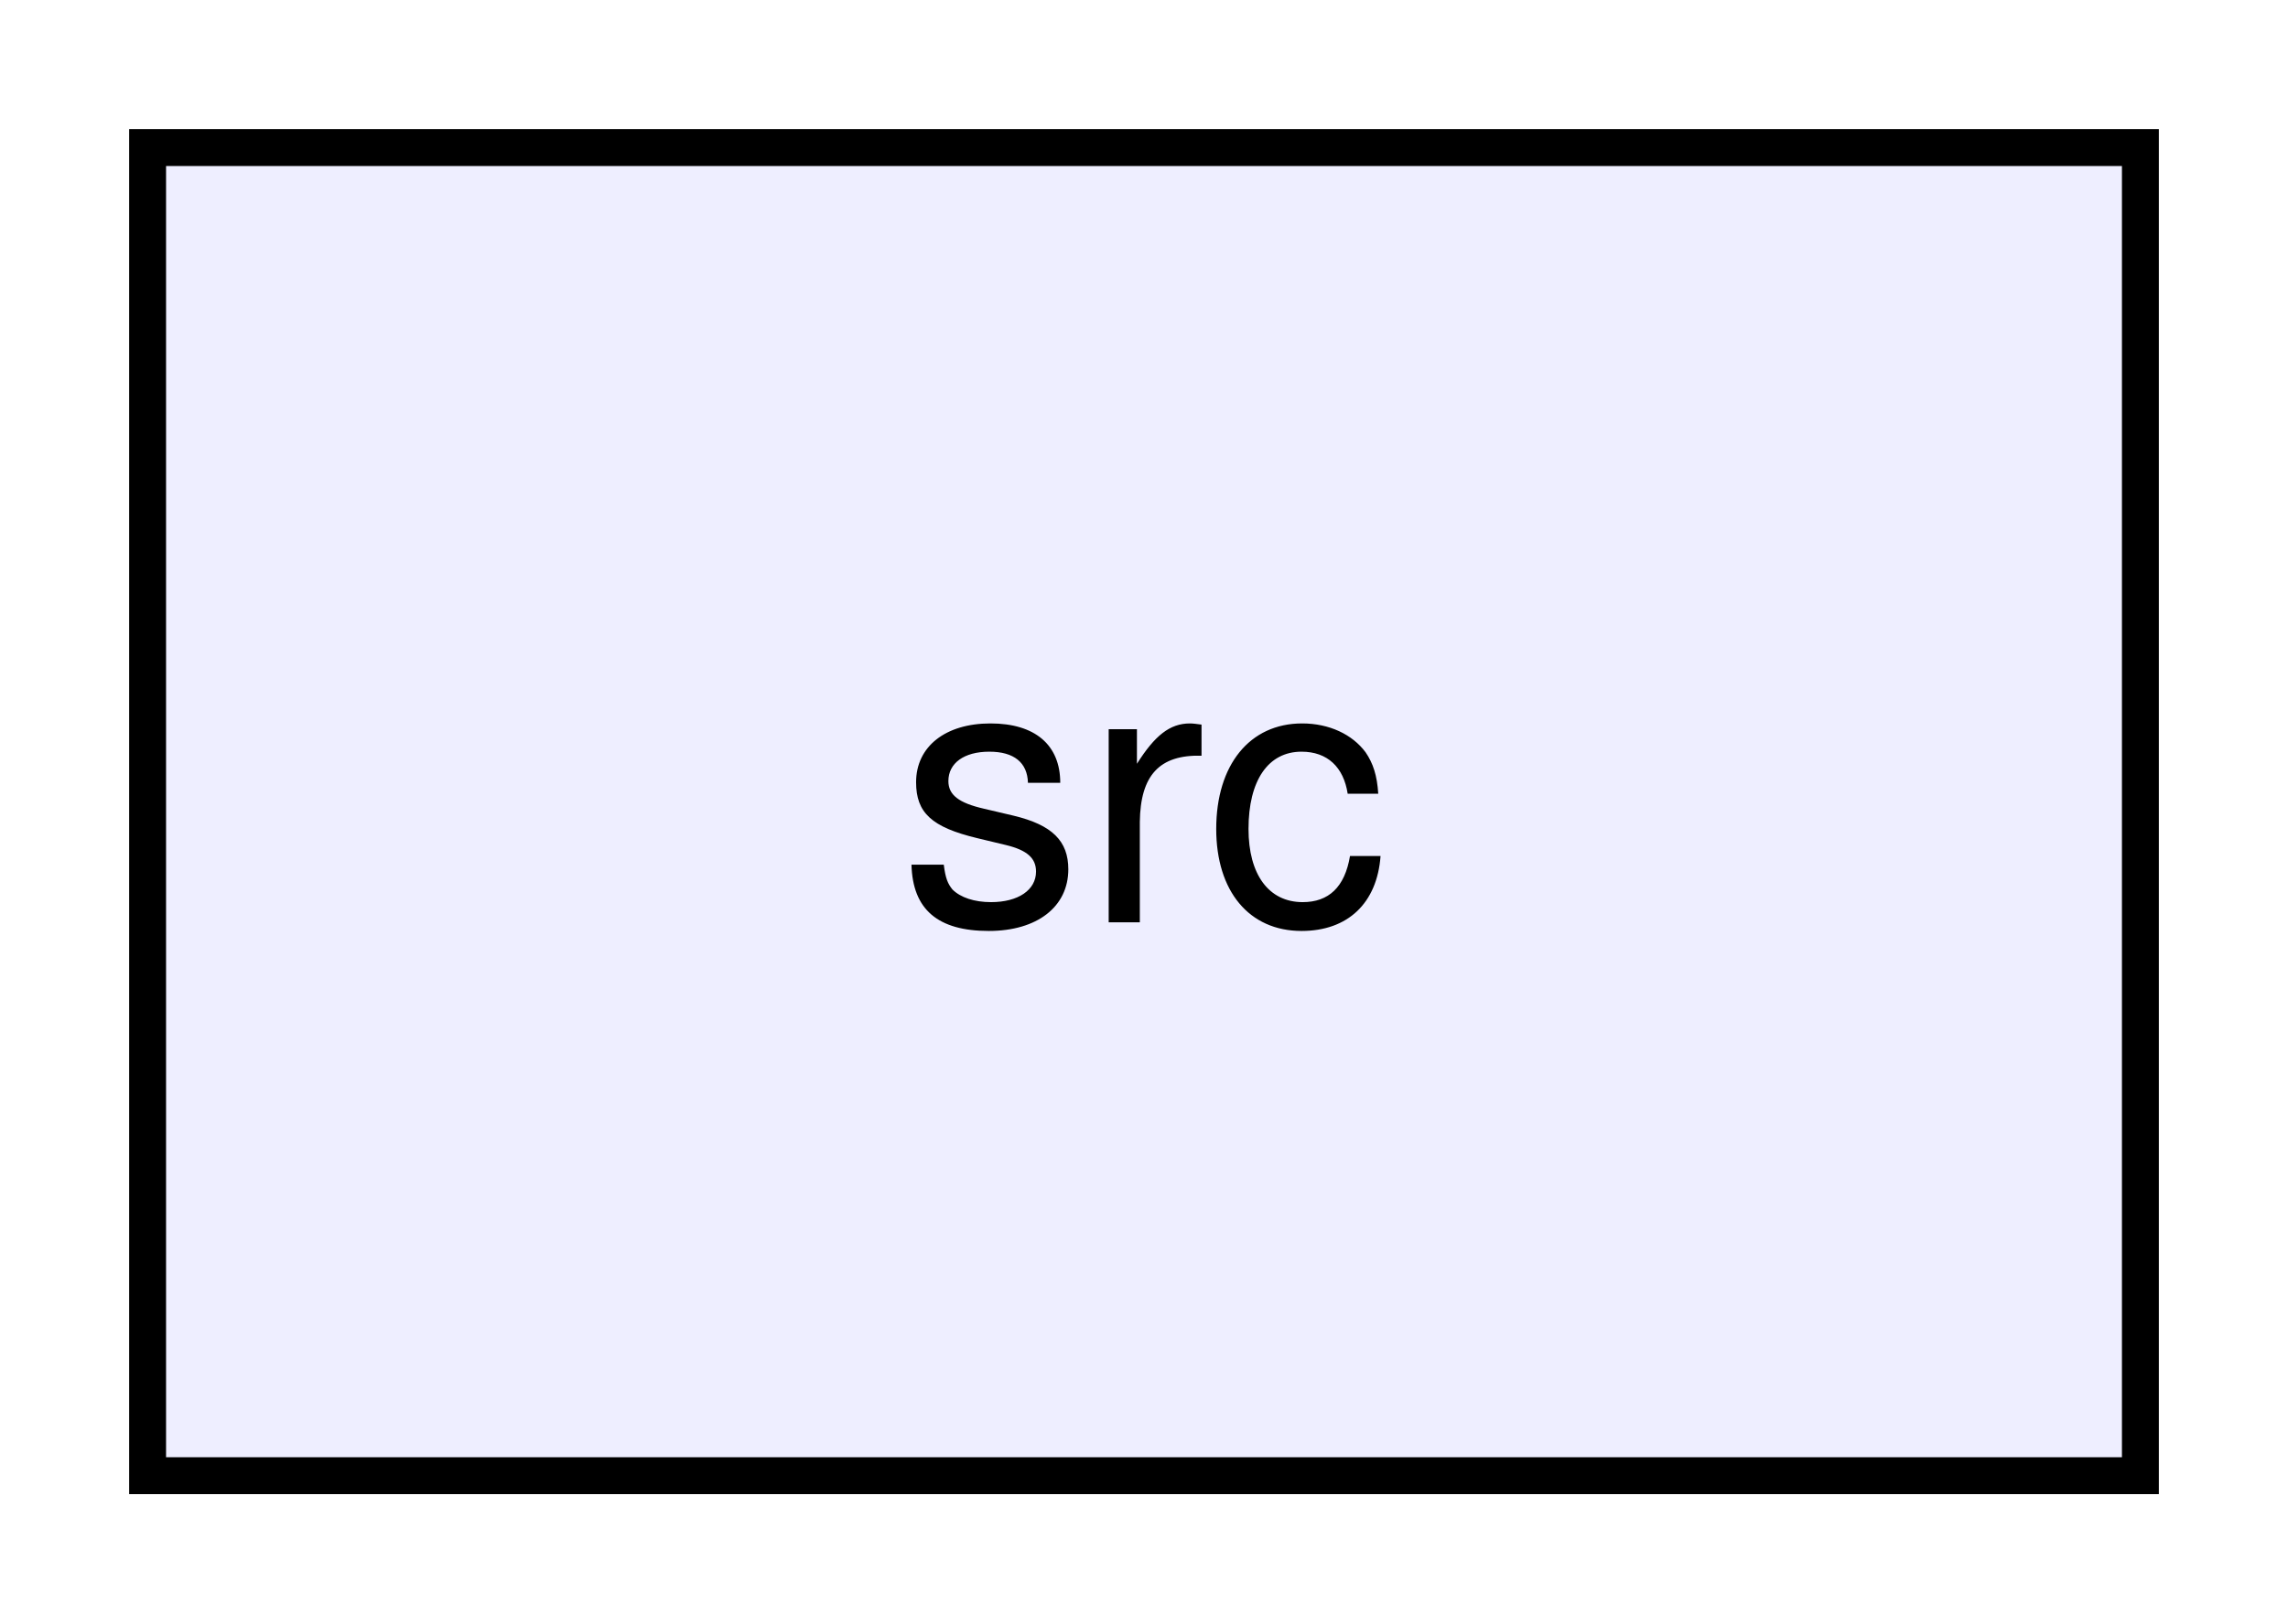
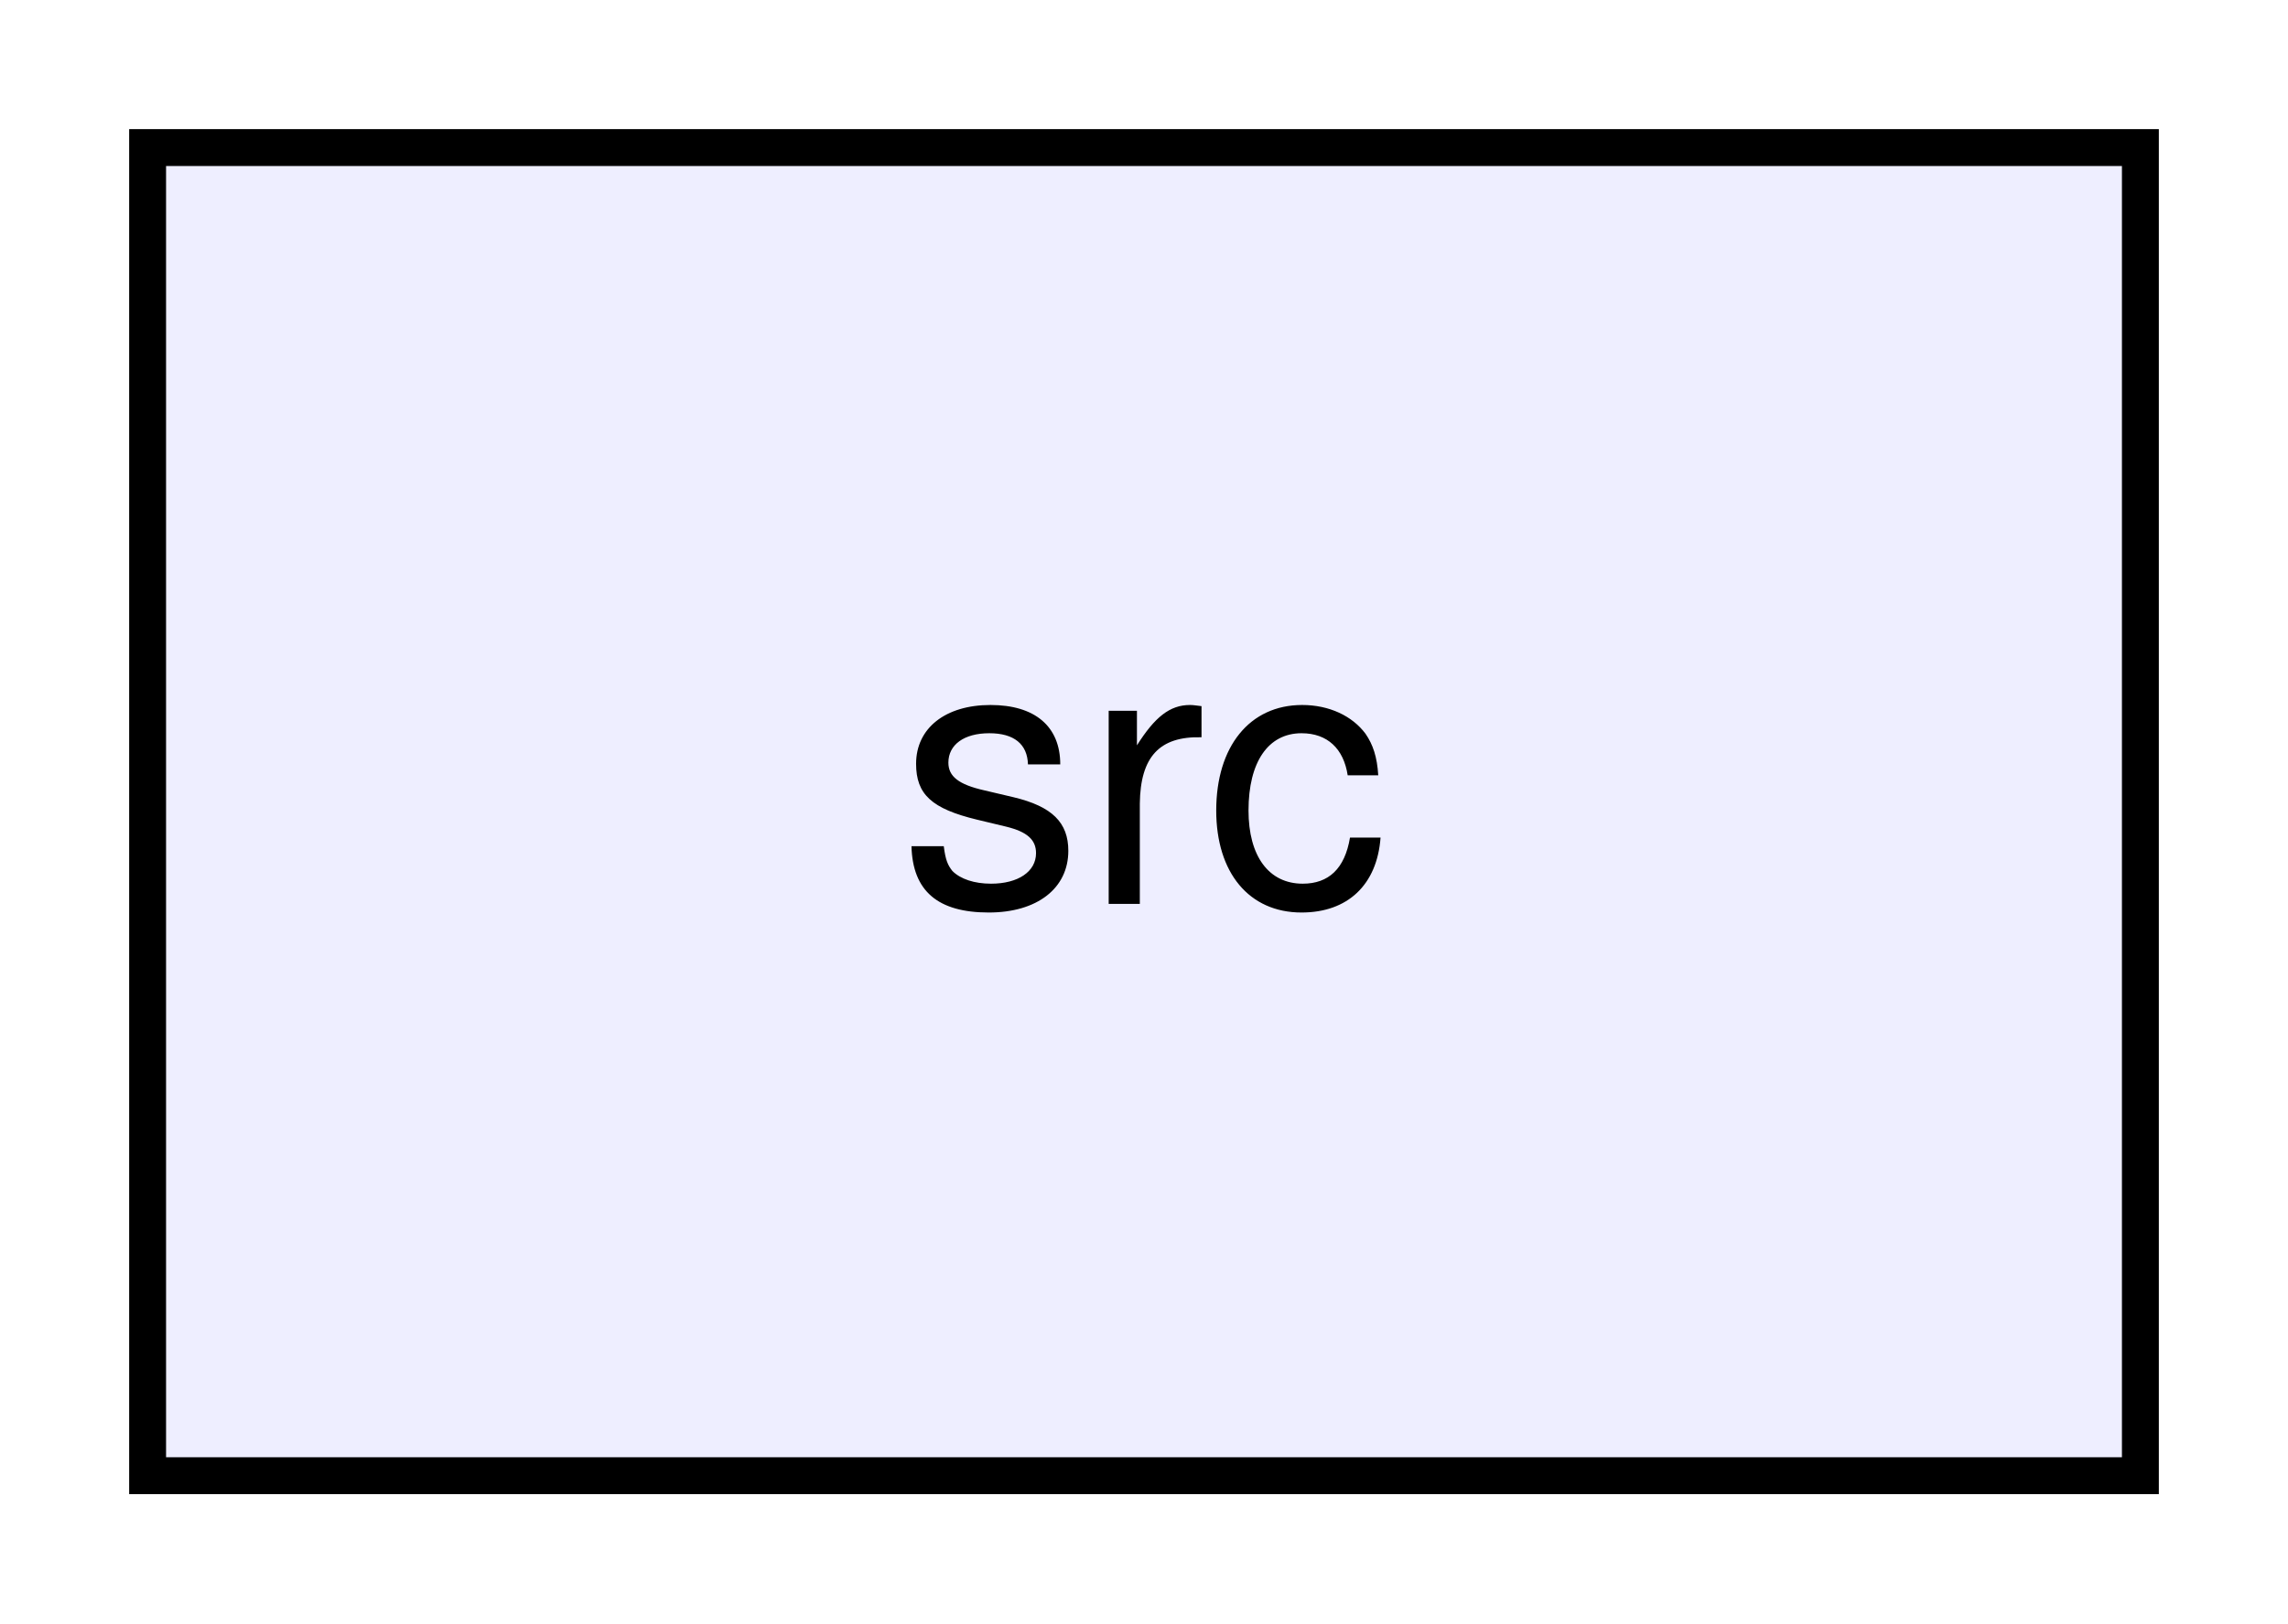
<svg xmlns="http://www.w3.org/2000/svg" xmlns:xlink="http://www.w3.org/1999/xlink" width="62pt" height="44pt" viewBox="0.00 0.00 62.00 44.00">
-   <g id="graph0" class="graph" transform="scale(1 1) rotate(0) translate(4 40)">
+   <g id="graph1" class="graph" transform="scale(1 1) rotate(0) translate(4 40)">
    <g id="node1" class="node">
-       <g id="a_node1">
-         <a xlink:href="dir_68267d1309a1af8e8297ef4c3efbcdba.html" target="_top" xlink:title="src">
-           <polygon fill="#eeeeff" stroke="black" points="54,-36 0,-36 0,-0 54,-0 54,-36" />
-           <text text-anchor="middle" x="27" y="-15" font-family="Helvetica,sans-Serif" font-size="10.00">src</text>
-         </a>
-       </g>
+       <a xlink:href="dir_68267d1309a1af8e8297ef4c3efbcdba.html" target="_top" xlink:title="src">
+         <polygon fill="#eeeeff" stroke="black" points="54,-36 2.13163e-14,-36 0,-1.77636e-14 54,-3.55271e-15 54,-36" />
+         <text text-anchor="middle" x="27" y="-15.5" font-family="Helvetica,sans-Serif" font-size="10.00">src</text>
+       </a>
    </g>
  </g>
</svg>
